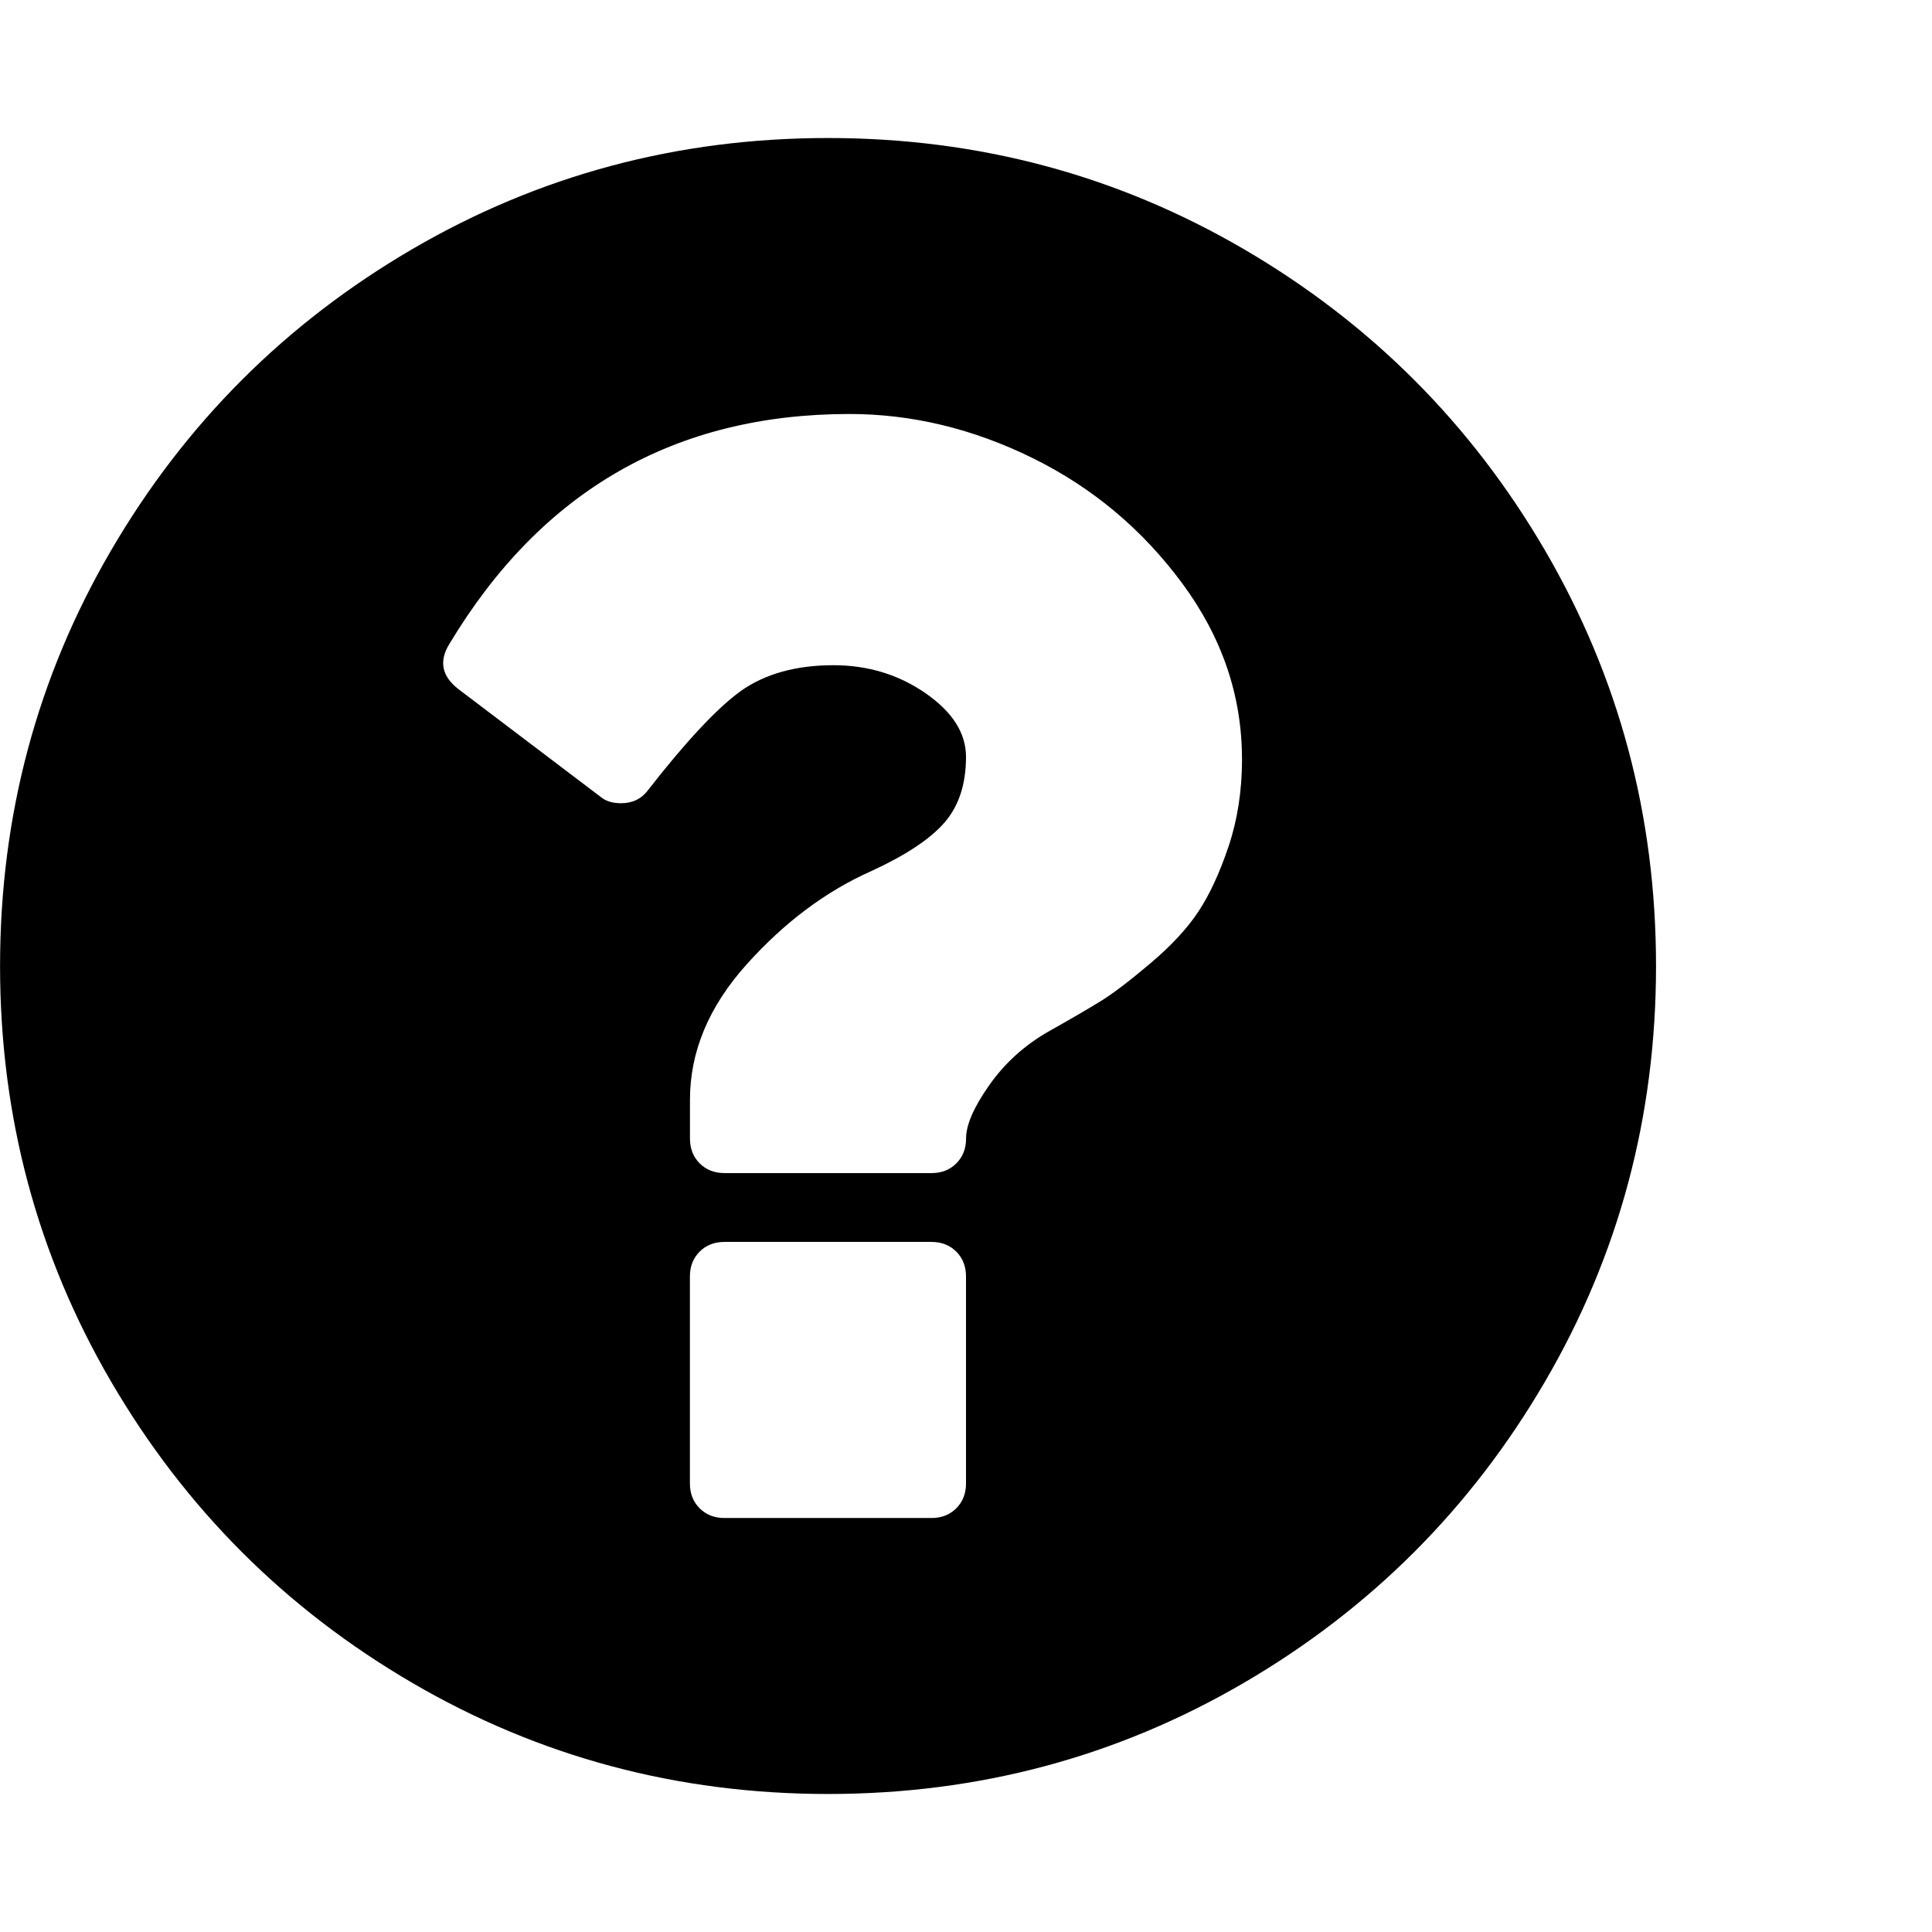
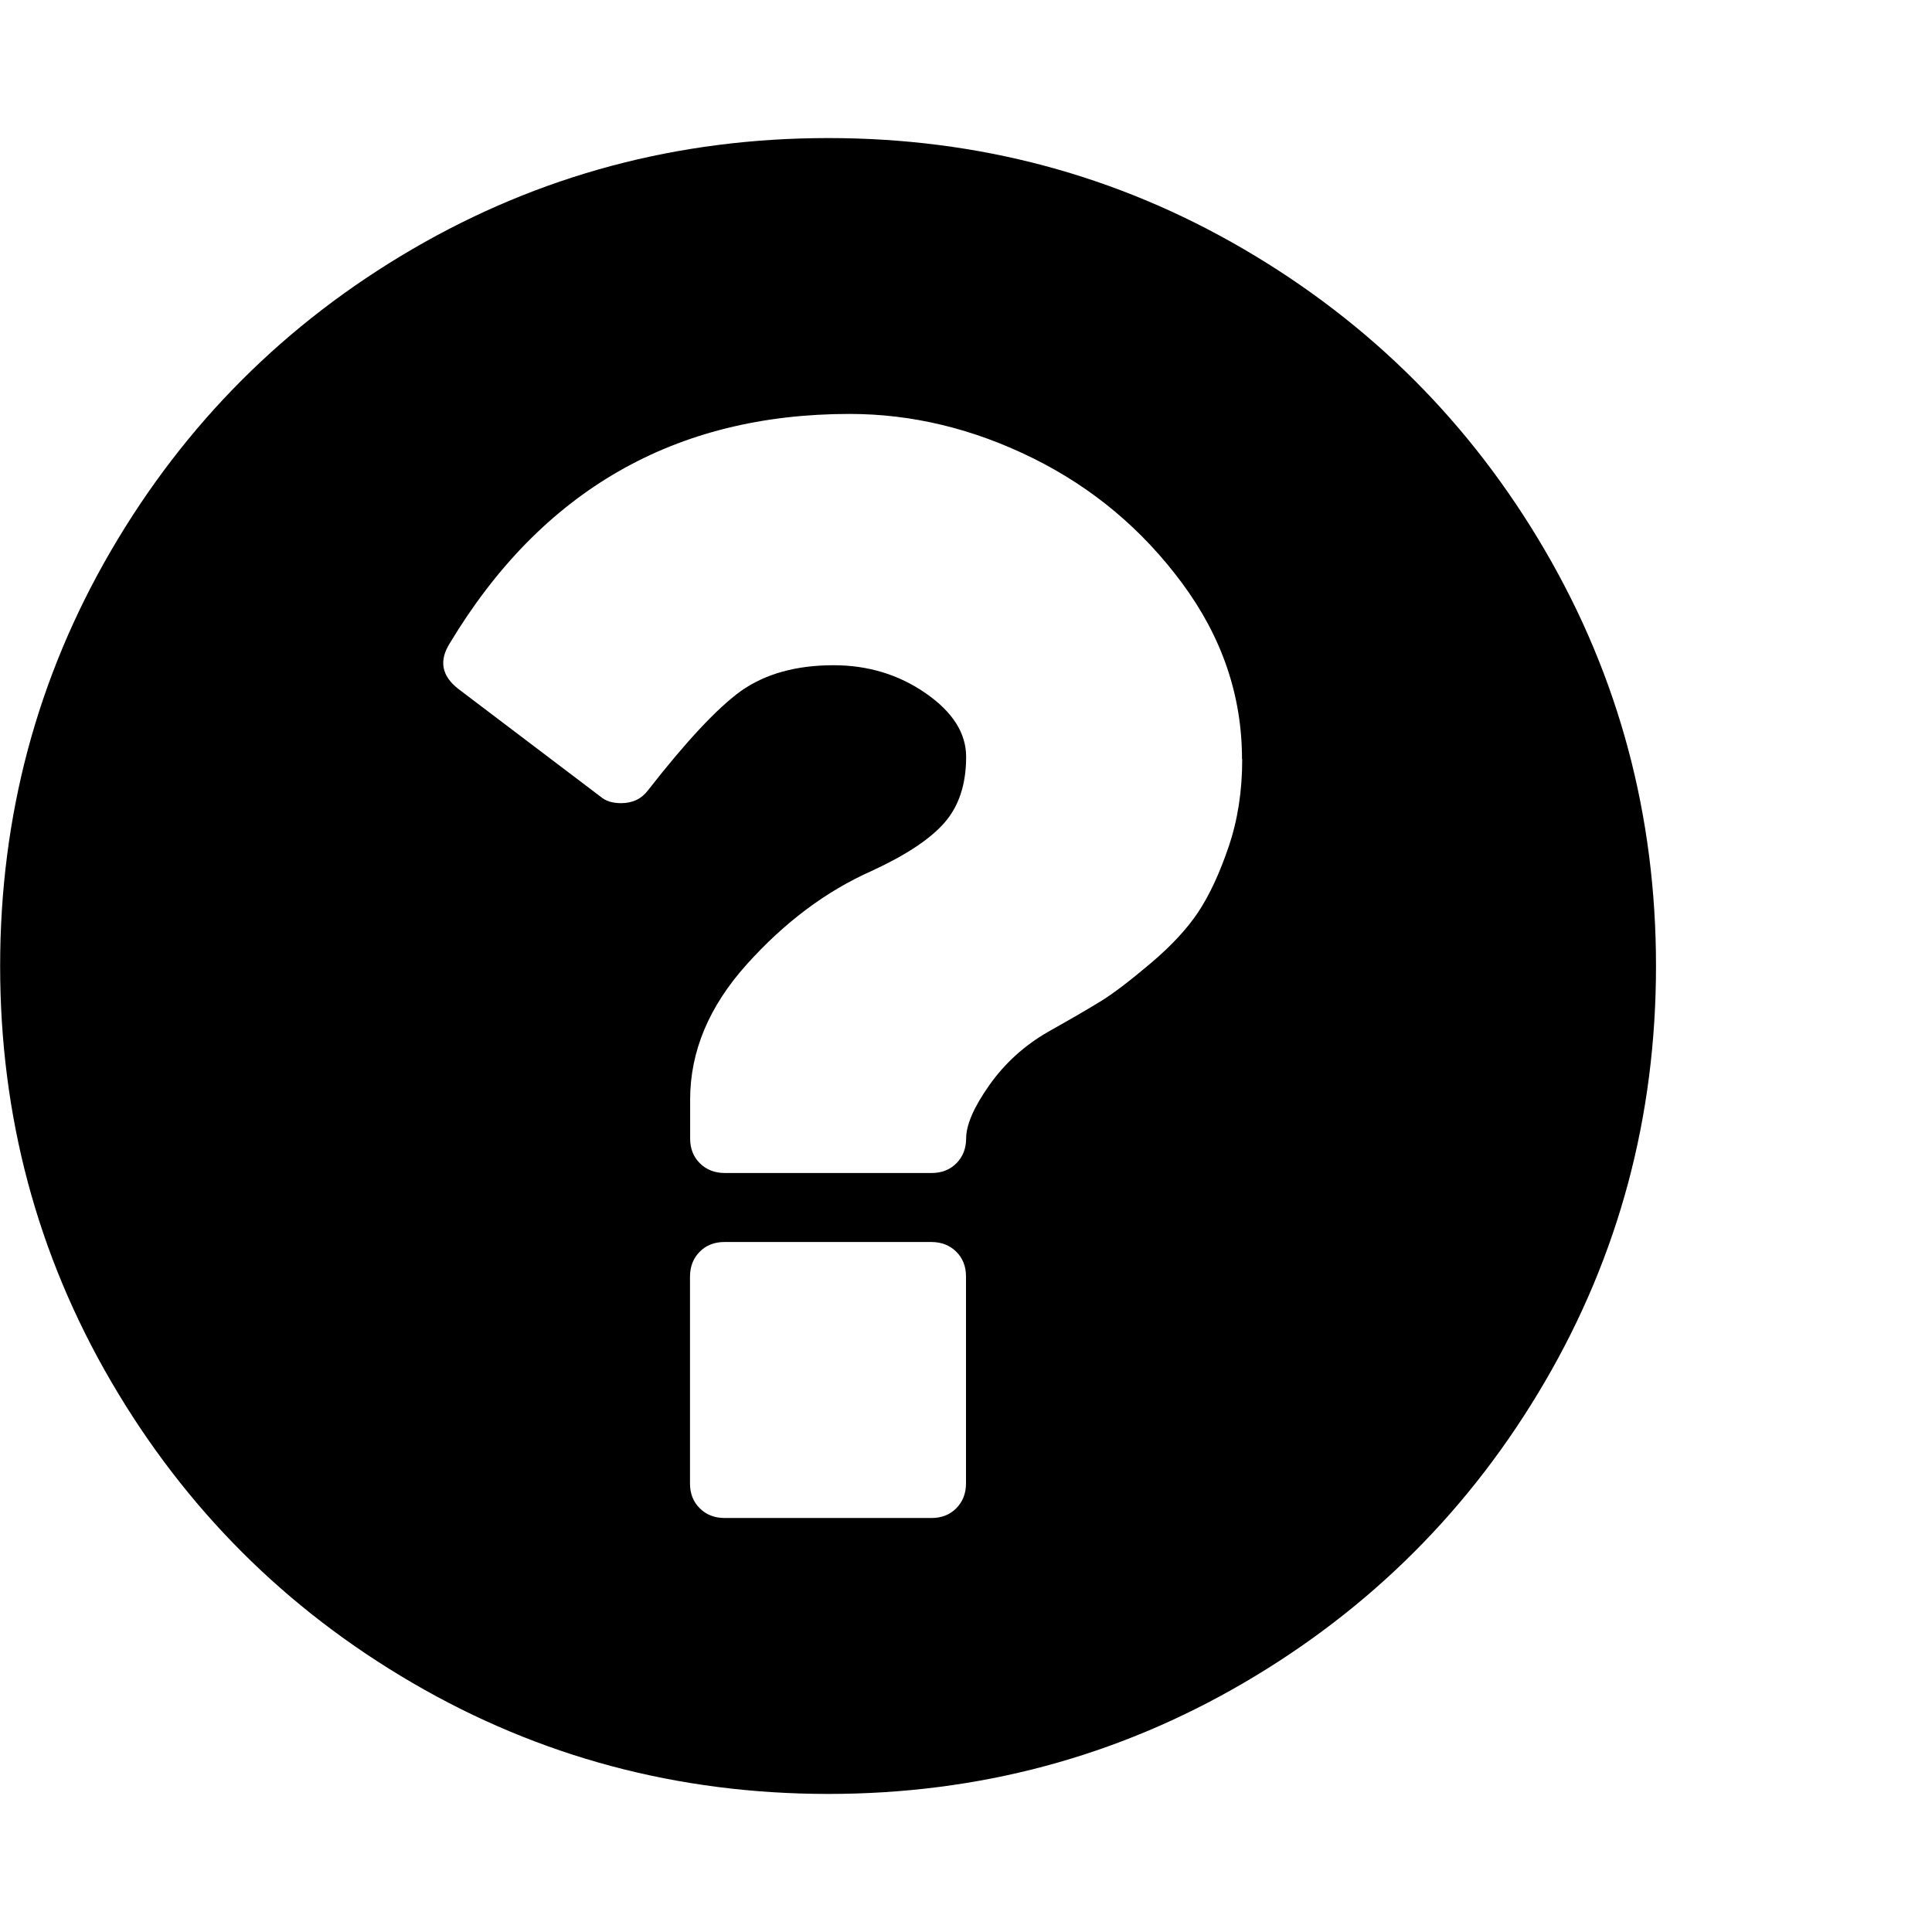
- <svg xmlns="http://www.w3.org/2000/svg" version="1.1" width="32" height="32" viewBox="0 0 32 32">
-   <path fill="#000000" d="M16 24.571v-3.429q0-0.25-0.161-0.411t-0.411-0.161h-3.429q-0.25 0-0.411 0.161t-0.161 0.411v3.429q0 0.25 0.161 0.411t0.411 0.161h3.429q0.25 0 0.411-0.161t0.161-0.411zM20.571 12.571q0-1.571-0.991-2.911t-2.473-2.071-3.036-0.732q-4.339 0-6.625 3.804-0.268 0.429 0.143 0.75l2.357 1.786q0.125 0.107 0.339 0.107 0.286 0 0.446-0.214 0.946-1.214 1.536-1.643 0.607-0.429 1.536-0.429 0.857 0 1.527 0.464t0.67 1.054q0 0.679-0.357 1.089t-1.214 0.804q-1.125 0.5-2.063 1.545t-0.938 2.241v0.643q0 0.25 0.161 0.411t0.411 0.161h3.429q0.25 0 0.411-0.161t0.161-0.411q0-0.339 0.384-0.884t0.973-0.884q0.571-0.321 0.875-0.509t0.821-0.625 0.795-0.857 0.5-1.080 0.223-1.446zM27.429 16q0 3.732-1.839 6.884t-4.991 4.991-6.884 1.839-6.884-1.839-4.991-4.991-1.839-6.884 1.839-6.884 4.991-4.991 6.884-1.839 6.884 1.839 4.991 4.991 1.839 6.884z" />
+ <svg xmlns="http://www.w3.org/2000/svg" version="1.1" width="28" height="28" viewBox="0 0 28 28">
+   <path d="M14 21.5v-3q0-0.219-0.141-0.359t-0.359-0.141h-3q-0.219 0-0.359 0.141t-0.141 0.359v3q0 0.219 0.141 0.359t0.359 0.141h3q0.219 0 0.359-0.141t0.141-0.359zM18 11q0-1.375-0.867-2.547t-2.164-1.813-2.656-0.641q-3.797 0-5.797 3.328-0.234 0.375 0.125 0.656l2.063 1.563q0.109 0.094 0.297 0.094 0.25 0 0.391-0.187 0.828-1.062 1.344-1.437 0.531-0.375 1.344-0.375 0.75 0 1.336 0.406t0.586 0.922q0 0.594-0.313 0.953t-1.062 0.703q-0.984 0.438-1.805 1.352t-0.82 1.961v0.562q0 0.219 0.141 0.359t0.359 0.141h3q0.219 0 0.359-0.141t0.141-0.359q0-0.297 0.336-0.773t0.852-0.773q0.5-0.281 0.766-0.445t0.719-0.547 0.695-0.75 0.438-0.945 0.195-1.266zM24 14q0 3.266-1.609 6.023t-4.367 4.367-6.023 1.609-6.023-1.609-4.367-4.367-1.609-6.023 1.609-6.023 4.367-4.367 6.023-1.609 6.023 1.609 4.367 4.367 1.609 6.023z" />
</svg>
